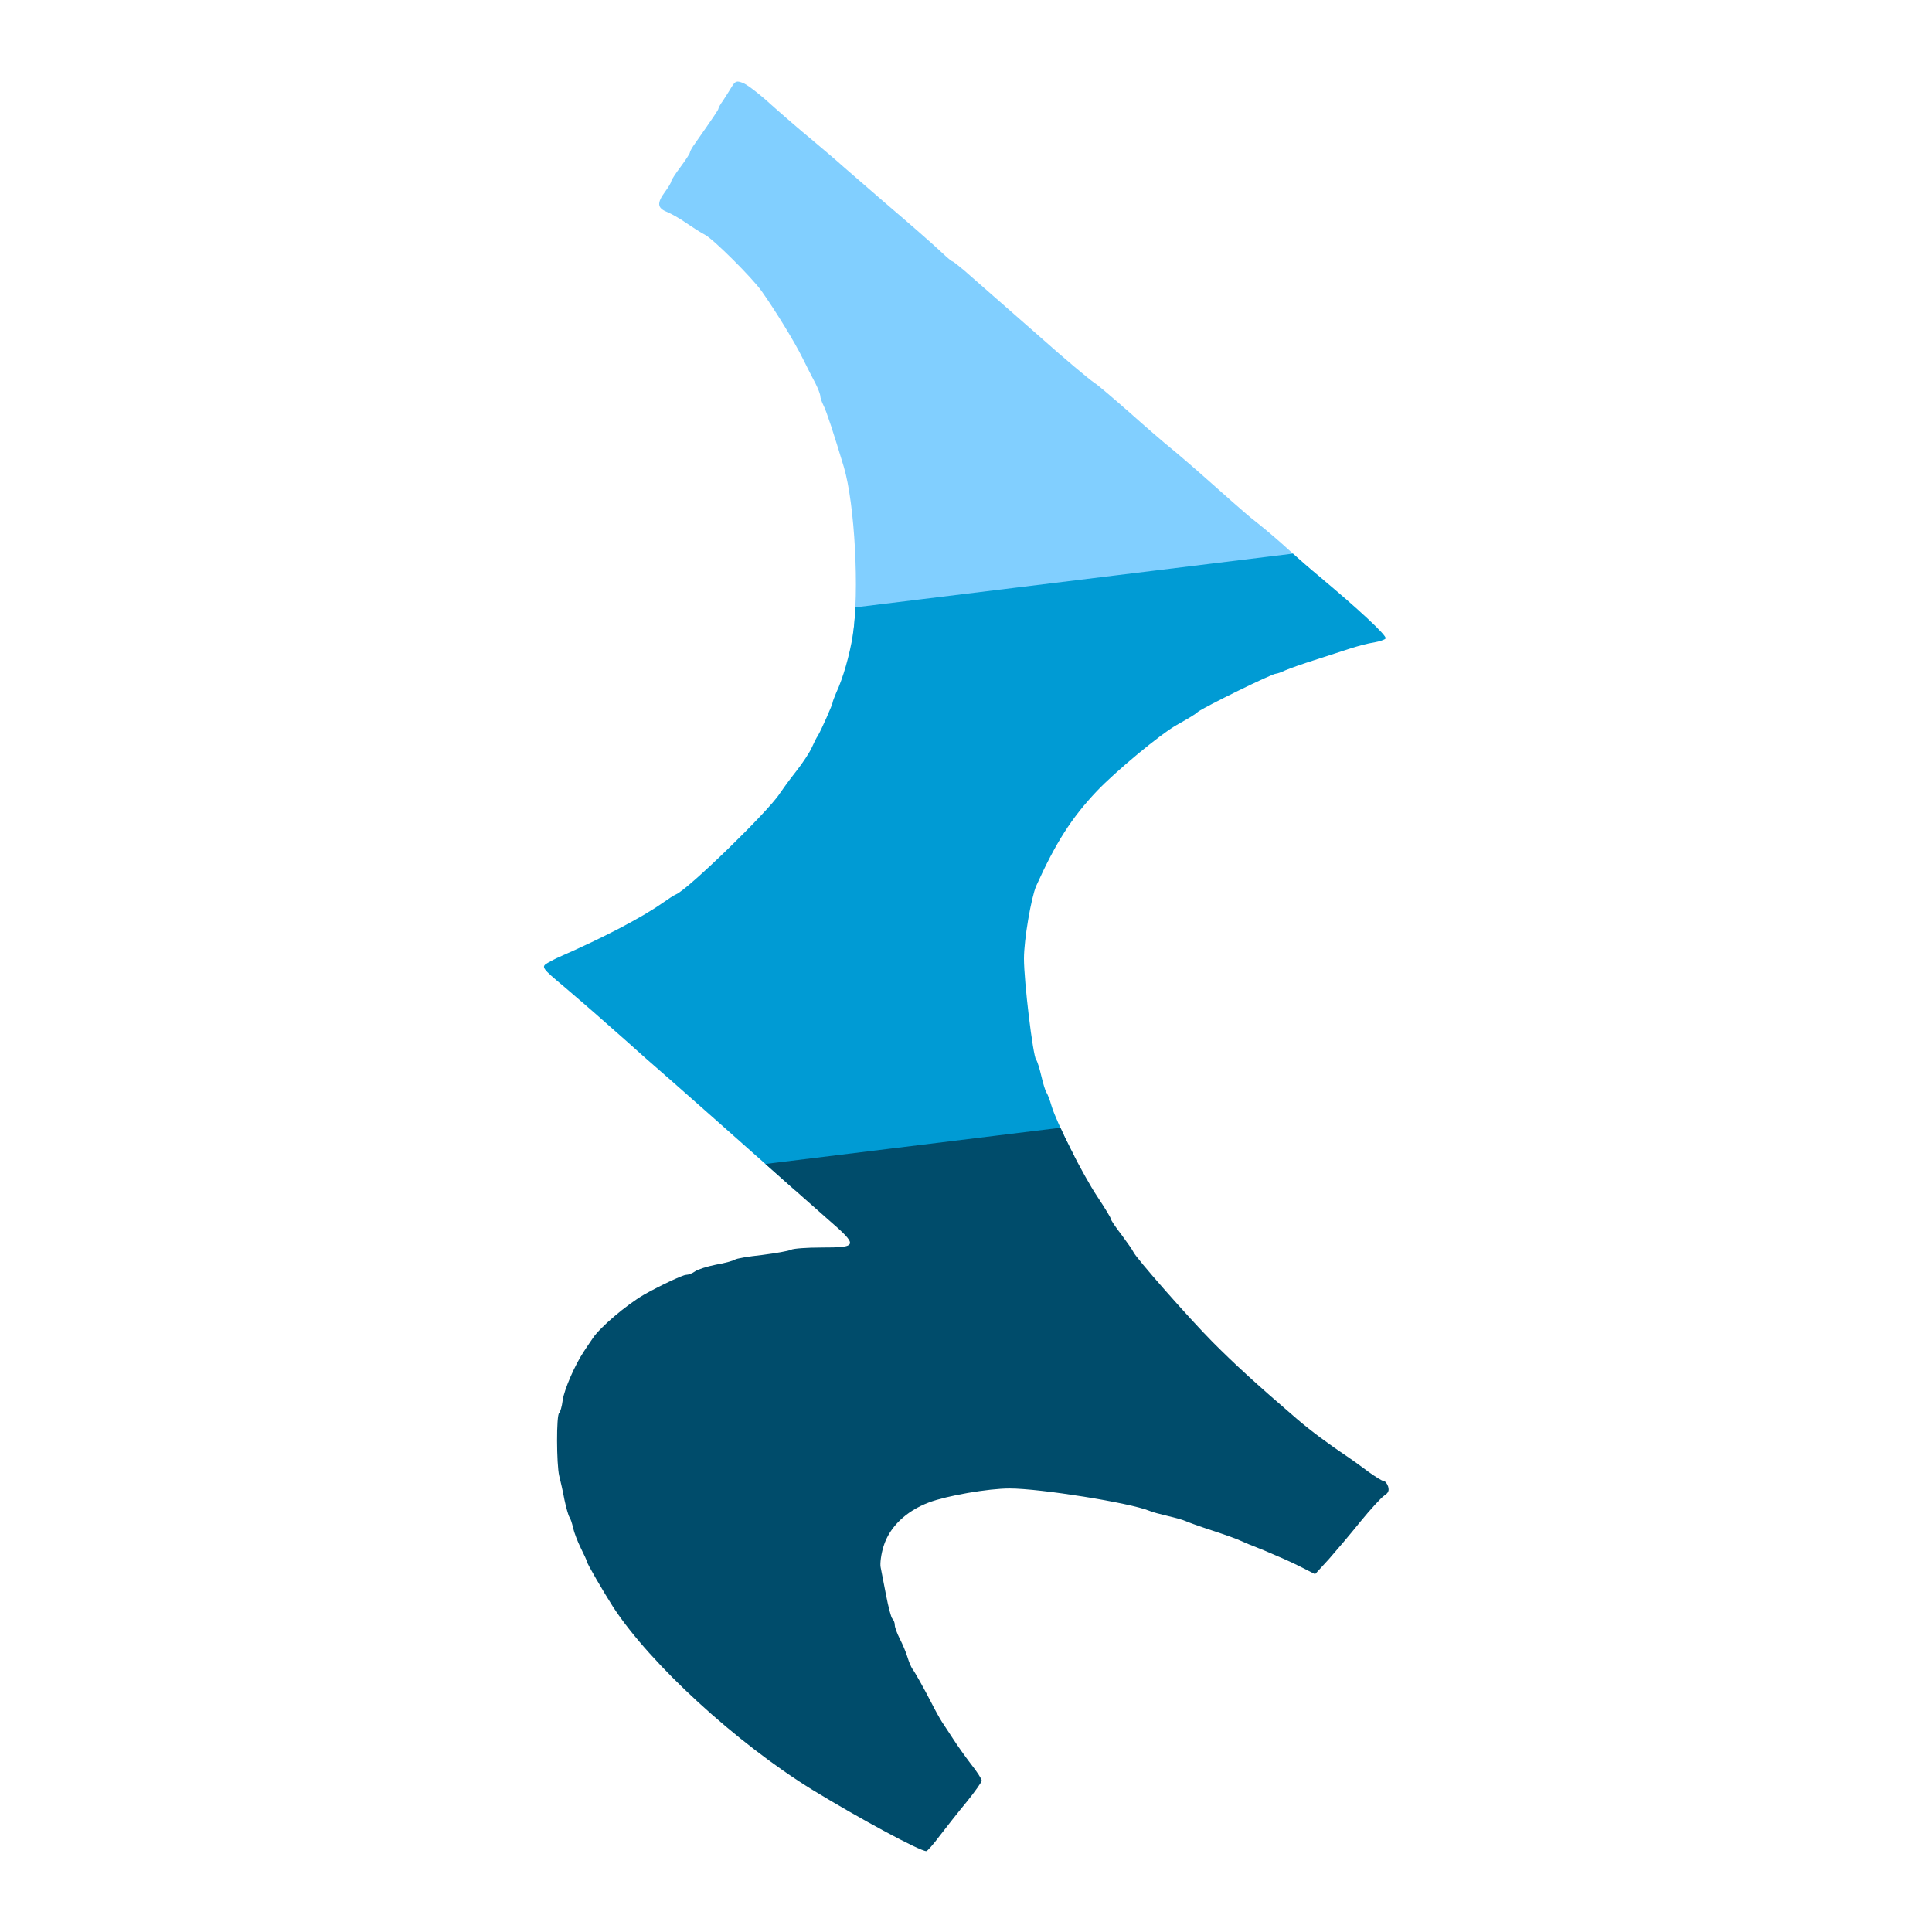
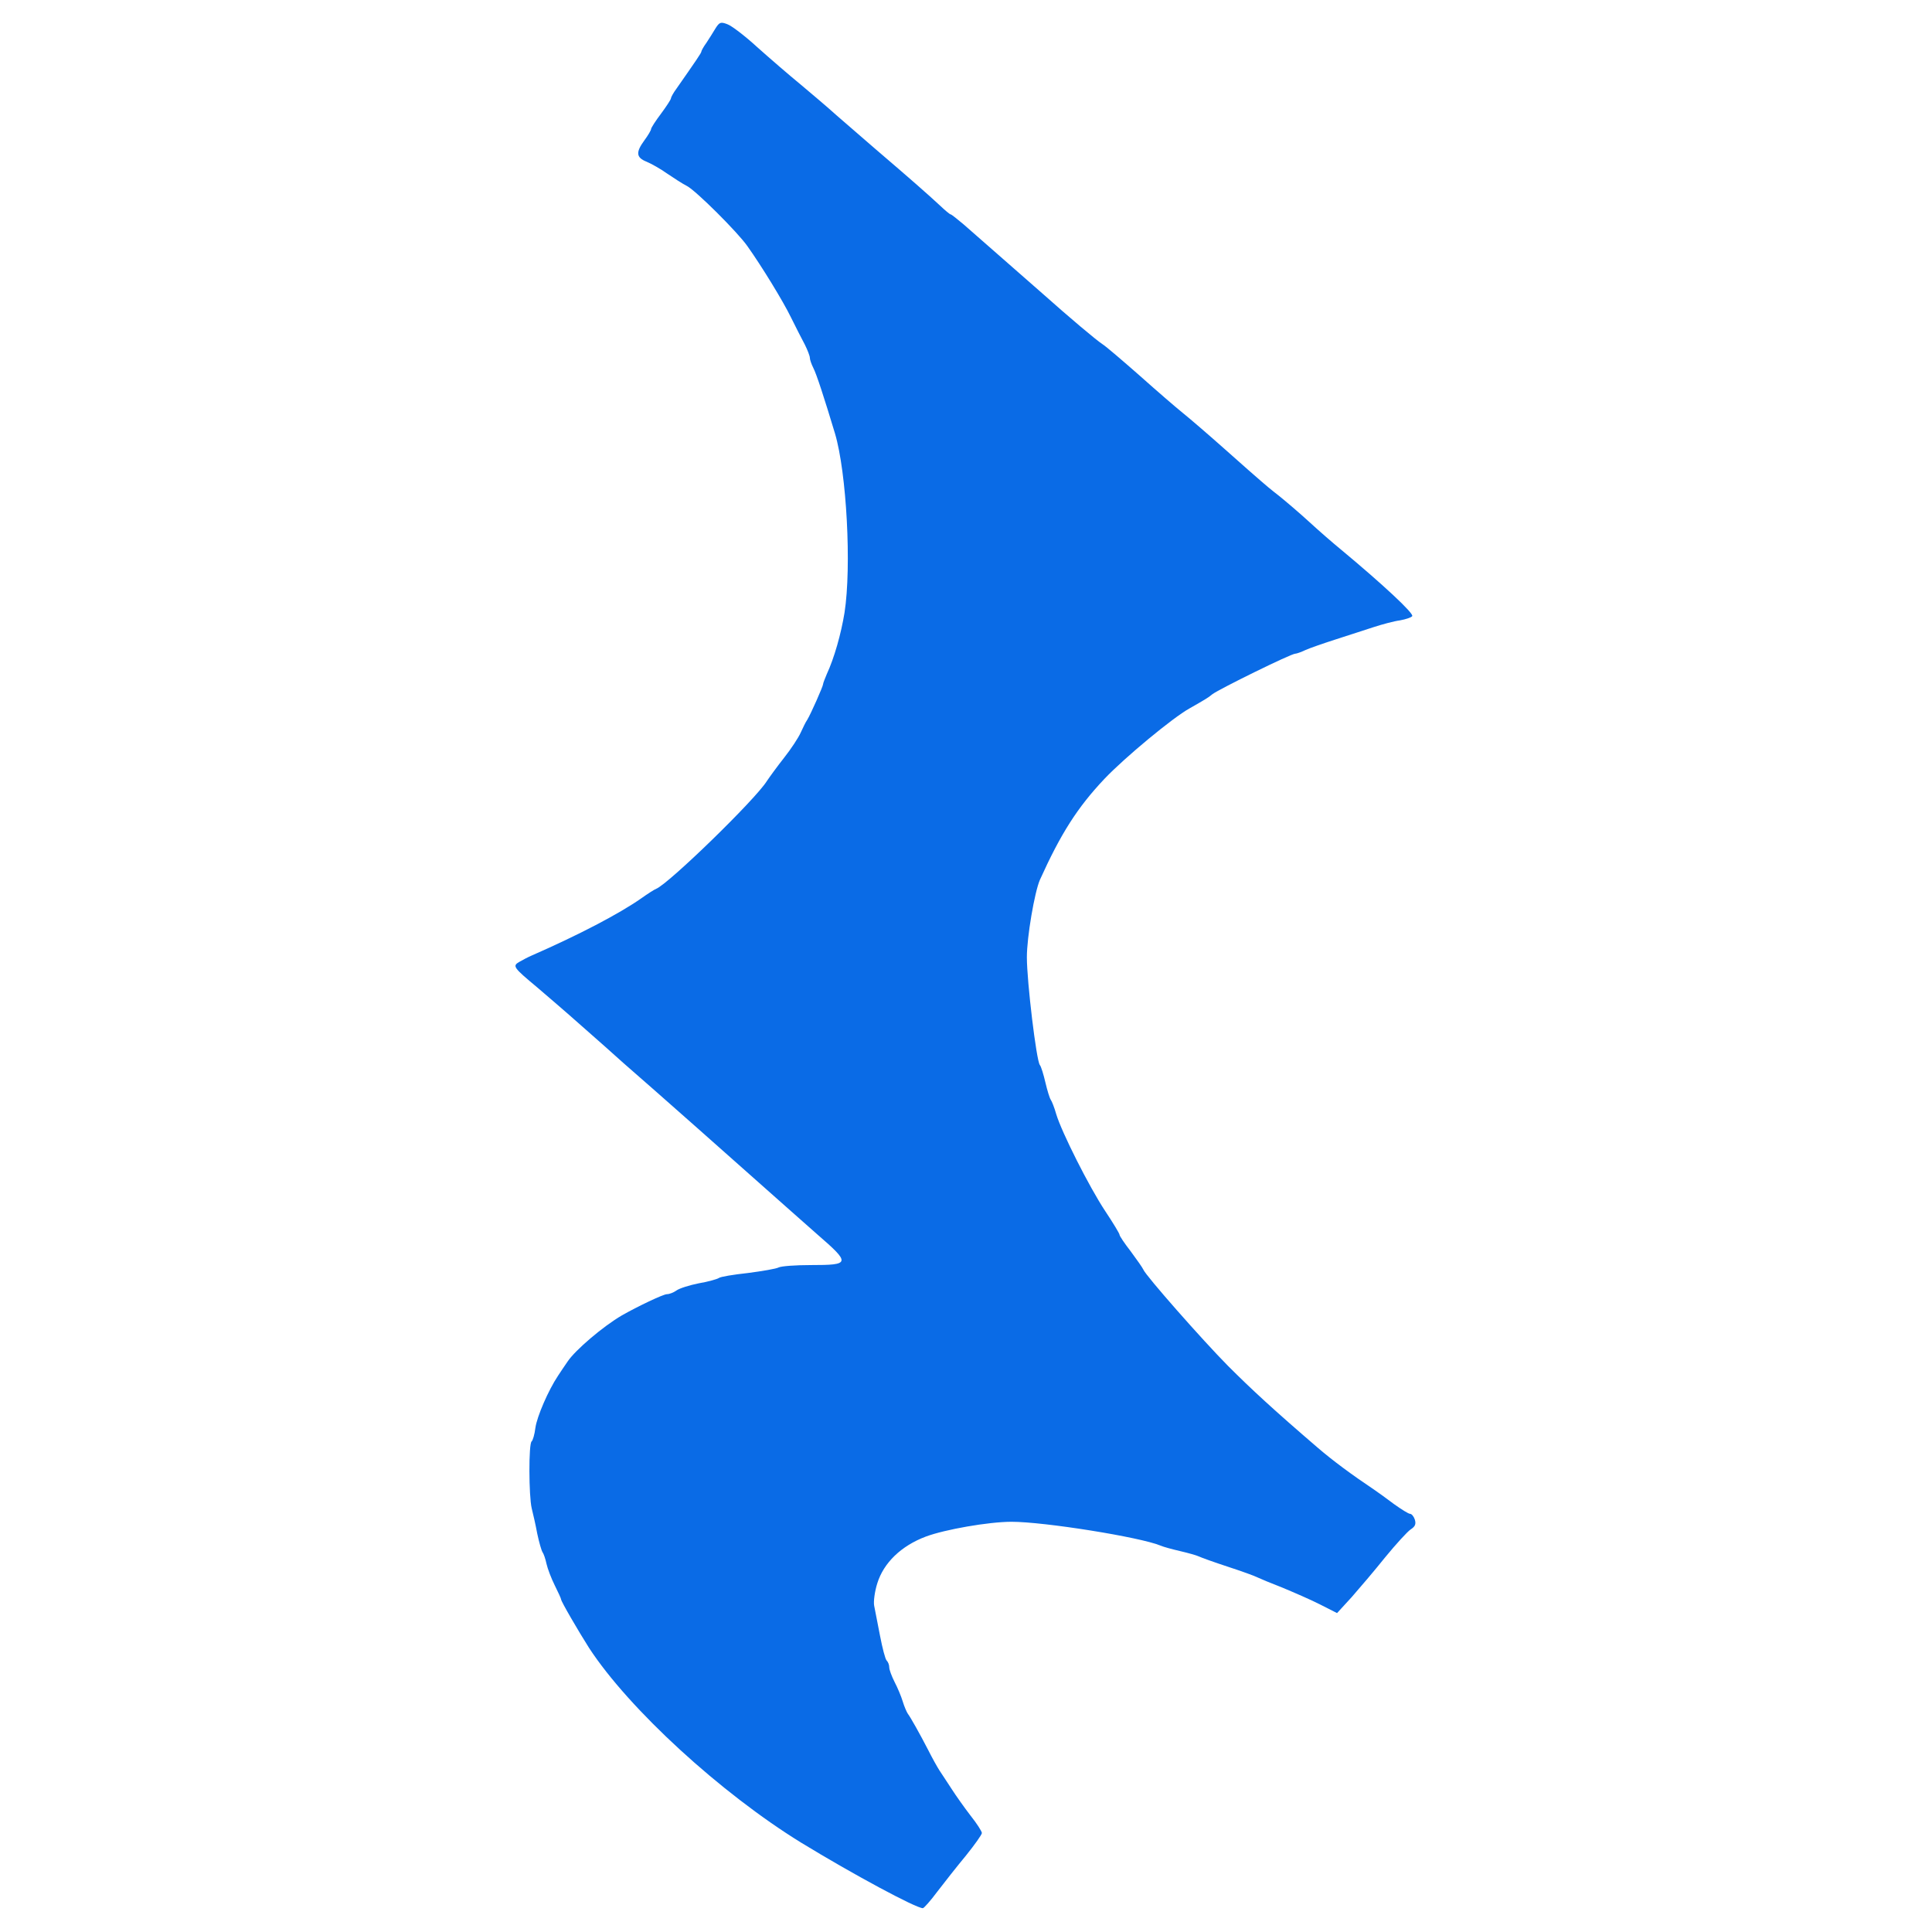
- <svg xmlns="http://www.w3.org/2000/svg" viewBox="177 156 700 700">
-   <style>.t{fill:#81cfff}.m{fill:#009bd4}.b{fill:#004c6b}@media (prefers-color-scheme:dark){.t{fill:#c6e7ff}.m{fill:#81cfff}.b{fill:#00aeee}}</style>
-   <defs>
-     <path id="mark" d="M434.30 152.80 c-0.90 1.50 -2.40 3.90 -3.40 5.40 c-1.10 1.50 -1.90 3.00 -1.90 3.30 c0.00 0.50 -2.00 3.40 -9.40 14.00 c-1.20 1.60 -2.10 3.30 -2.10 3.70 c0.00 0.40 -1.70 3.00 -3.70 5.70 c-2.10 2.80 -3.80 5.40 -3.80 5.90 c0.00 0.40 -1.10 2.30 -2.50 4.20 c-3.30 4.50 -3.20 6.50 0.80 8.10 c1.70 0.70 5.30 2.70 7.80 4.50 c2.50 1.70 5.90 3.90 7.50 4.70 c3.40 1.80 19.00 17.30 22.80 22.70 c5.40 7.60 13.50 20.80 16.50 27.00 c1.80 3.60 4.10 8.20 5.20 10.20 c1.00 2.00 1.90 4.30 1.90 5.00 c0.00 0.70 0.60 2.40 1.30 3.80 c1.20 2.30 4.10 11.20 8.20 24.80 c4.40 14.80 6.30 50.30 3.60 67.70 c-1.30 8.00 -3.90 17.20 -6.70 23.20 c-0.70 1.70 -1.40 3.40 -1.40 3.80 c0.00 0.80 -4.70 11.40 -6.00 13.50 c-0.60 0.80 -1.60 3.00 -2.50 4.90 c-0.80 1.80 -3.60 6.10 -6.30 9.50 c-2.60 3.30 -5.50 7.30 -6.50 8.80 c-4.40 7.00 -36.80 38.50 -41.70 40.60 c-0.80 0.30 -3.40 2.00 -5.80 3.70 c-8.30 5.80 -23.60 13.80 -41.20 21.50 c-1.40 0.60 -3.50 1.70 -4.70 2.40 c-2.80 1.60 -2.40 2.10 6.70 9.70 c3.50 3.00 11.00 9.40 16.60 14.40 c5.60 4.90 12.80 11.30 16.00 14.20 c11.20 9.70 44.90 39.60 54.00 47.70 c5.00 4.40 13.60 12.10 19.20 17.00 c12.70 11.00 12.50 11.60 -2.40 11.60 c-5.80 -0.00 -11.20 0.40 -12.20 0.90 c-0.90 0.50 -6.20 1.40 -11.60 2.10 c-5.50 0.60 -10.40 1.40 -11.00 1.90 c-0.60 0.40 -4.00 1.40 -7.60 2.00 c-3.50 0.70 -7.30 1.90 -8.40 2.70 c-1.10 0.80 -2.70 1.40 -3.60 1.40 c-1.40 -0.00 -11.20 4.70 -17.00 8.00 c-7.20 4.20 -17.60 13.10 -20.50 17.40 c-1.10 1.60 -2.80 4.10 -3.70 5.50 c-3.60 5.40 -7.90 15.30 -8.50 19.60 c-0.30 2.50 -1.00 4.80 -1.40 5.10 c-1.20 0.70 -1.10 20.70 0.00 25.30 c0.50 2.00 1.50 6.30 2.10 9.60 c0.70 3.30 1.60 6.40 2.00 7.00 c0.40 0.50 1.10 2.50 1.50 4.40 c0.40 1.80 1.80 5.50 3.10 8.10 c1.30 2.60 2.40 5.00 2.40 5.30 c0.00 0.80 6.60 12.10 10.60 18.40 c15.10 23.10 49.70 54.80 80.20 73.60 c19.50 11.90 43.30 24.70 45.90 24.70 c0.40 -0.00 2.90 -2.80 5.50 -6.30 c2.60 -3.40 7.40 -9.50 10.80 -13.60 c3.30 -4.10 6.00 -7.90 6.00 -8.50 c0.00 -0.60 -1.90 -3.60 -4.30 -6.60 c-2.30 -3.00 -5.50 -7.50 -7.10 -10.00 c-1.60 -2.50 -3.70 -5.60 -4.60 -7.00 c-0.90 -1.40 -2.80 -4.80 -4.20 -7.60 c-3.30 -6.40 -6.80 -12.60 -7.80 -13.90 c-0.40 -0.60 -1.30 -2.60 -1.90 -4.60 c-0.60 -2.00 -2.00 -5.30 -3.10 -7.40 c-1.10 -2.20 -2.00 -4.60 -2.00 -5.50 c0.00 -0.90 -0.40 -2.00 -1.00 -2.60 c-0.50 -0.50 -1.60 -4.70 -2.50 -9.40 c-0.90 -4.70 -1.90 -9.80 -2.20 -11.30 c-0.30 -1.50 0.20 -5.40 1.20 -8.50 c2.40 -7.70 9.00 -14.10 18.30 -17.60 c7.20 -2.70 23.80 -5.60 32.40 -5.60 c12.40 -0.00 48.60 5.80 56.30 9.00 c1.10 0.50 4.50 1.40 7.50 2.10 c3.00 0.70 6.20 1.60 7.00 2.00 c0.80 0.40 5.80 2.20 11.00 3.90 c5.20 1.70 10.20 3.50 11.10 4.00 c0.80 0.40 5.10 2.20 9.50 3.90 c4.30 1.80 10.80 4.60 14.30 6.40 l6.30 3.20 l5.50 -6.00 c2.90 -3.30 8.70 -10.10 12.70 -15.10 c4.10 -5.00 8.40 -9.70 9.60 -10.50 c1.70 -1.10 2.10 -2.00 1.60 -3.70 c-0.40 -1.20 -1.20 -2.20 -1.80 -2.20 c-0.60 -0.00 -3.30 -1.70 -6.10 -3.70 c-2.80 -2.10 -6.10 -4.50 -7.30 -5.30 c-8.80 -5.90 -15.80 -11.10 -21.40 -15.90 c-17.00 -14.60 -25.20 -22.20 -34.00 -31.00 c-9.60 -9.70 -31.10 -34.10 -32.00 -36.40 c-0.30 -0.70 -2.40 -3.70 -4.70 -6.80 c-2.40 -3.10 -4.30 -5.90 -4.30 -6.40 c0.00 -0.40 -2.40 -4.40 -5.40 -8.90 c-6.10 -9.20 -16.50 -29.90 -18.50 -36.60 c-0.70 -2.50 -1.70 -5.00 -2.10 -5.50 c-0.40 -0.60 -1.30 -3.50 -2.00 -6.50 c-0.70 -3.00 -1.60 -6.00 -2.10 -6.60 c-1.30 -1.60 -4.90 -31.50 -4.90 -40.70 c0.00 -7.70 2.90 -24.50 4.90 -29.20 c7.90 -17.50 14.20 -27.40 24.40 -38.20 c7.70 -8.10 25.80 -23.10 32.10 -26.60 c5.60 -3.20 7.20 -4.10 8.70 -5.40 c2.70 -2.00 29.70 -15.30 31.30 -15.30 c0.50 -0.00 2.20 -0.60 3.90 -1.40 c1.80 -0.80 7.00 -2.60 11.70 -4.10 c4.70 -1.50 11.10 -3.60 14.20 -4.60 c3.10 -1.00 7.50 -2.20 9.80 -2.50 c2.20 -0.40 4.30 -1.10 4.60 -1.60 c0.70 -1.00 -11.10 -12.00 -27.10 -25.30 c-2.70 -2.20 -8.00 -6.80 -11.70 -10.20 c-3.80 -3.50 -9.00 -7.90 -11.60 -10.00 c-2.60 -2.00 -5.60 -4.50 -6.70 -5.50 c-1.10 -0.90 -7.20 -6.30 -13.50 -11.90 c-6.30 -5.60 -13.50 -11.80 -16.00 -13.80 c-2.50 -2.00 -9.80 -8.30 -16.30 -14.10 c-6.60 -5.80 -12.90 -11.20 -14.20 -12.00 c-2.30 -1.50 -12.40 -10.00 -22.50 -19.00 c-5.50 -4.80 -21.90 -19.20 -30.00 -26.30 c-2.40 -2.00 -4.50 -3.70 -4.80 -3.70 c-0.30 -0.00 -2.10 -1.50 -4.10 -3.40 c-4.40 -4.10 -11.70 -10.50 -24.10 -21.10 c-5.10 -4.40 -11.90 -10.30 -15.00 -13.00 c-3.10 -2.80 -9.10 -7.90 -13.40 -11.50 c-4.40 -3.60 -11.80 -10.00 -16.50 -14.20 c-4.70 -4.30 -9.80 -8.20 -11.40 -8.70 c-2.40 -0.90 -2.90 -0.70 -4.40 1.70 Z" />
-     <clipPath id="ct">
-       <rect x="-200" y="120" width="1424" height="252" transform="rotate(-7 512 512)" />
-     </clipPath>
-     <clipPath id="cm">
-       <rect x="-200" y="360" width="1424" height="230" transform="rotate(-7 512 512)" />
-     </clipPath>
-     <clipPath id="cb">
-       <rect x="-200" y="578" width="1424" height="402" transform="rotate(-7 512 512)" />
-     </clipPath>
-   </defs>
-   <g transform="translate(512 500) scale(0.90) translate(-512 -500)">
-     <use href="#mark" clip-path="url(#ct)" class="t" />
-     <use href="#mark" clip-path="url(#cm)" class="m" />
-     <use href="#mark" clip-path="url(#cb)" class="b" />
-   </g>
+ <svg xmlns="http://www.w3.org/2000/svg" viewBox="164 142 730 730">
+   <path id="mark" fill="#0A6BE6" d="M434.30 152.80 c-0.90 1.50 -2.40 3.90 -3.40 5.40 c-1.10 1.50 -1.90 3.00 -1.90 3.30 c0.00 0.50 -2.00 3.40 -9.40 14.00 c-1.20 1.60 -2.10 3.30 -2.10 3.70 c0.00 0.40 -1.70 3.00 -3.70 5.70 c-2.10 2.80 -3.80 5.40 -3.80 5.90 c0.00 0.40 -1.10 2.30 -2.50 4.20 c-3.30 4.50 -3.20 6.50 0.80 8.10 c1.70 0.70 5.30 2.70 7.80 4.50 c2.50 1.70 5.90 3.90 7.50 4.70 c3.40 1.80 19.00 17.30 22.80 22.70 c5.40 7.60 13.50 20.80 16.50 27.00 c1.80 3.60 4.10 8.20 5.20 10.20 c1.00 2.00 1.90 4.30 1.90 5.00 c0.00 0.70 0.60 2.40 1.30 3.80 c1.20 2.30 4.10 11.20 8.20 24.80 c4.40 14.80 6.30 50.30 3.60 67.70 c-1.30 8.00 -3.90 17.20 -6.70 23.20 c-0.70 1.70 -1.40 3.40 -1.40 3.80 c0.00 0.80 -4.70 11.40 -6.00 13.50 c-0.60 0.80 -1.60 3.00 -2.50 4.90 c-0.80 1.80 -3.60 6.10 -6.30 9.50 c-2.60 3.30 -5.50 7.30 -6.50 8.80 c-4.40 7.00 -36.80 38.50 -41.70 40.60 c-0.80 0.30 -3.40 2.00 -5.80 3.70 c-8.30 5.80 -23.60 13.80 -41.20 21.50 c-1.40 0.60 -3.50 1.70 -4.70 2.40 c-2.80 1.60 -2.40 2.10 6.70 9.70 c3.50 3.00 11.00 9.40 16.60 14.40 c5.60 4.90 12.80 11.30 16.00 14.20 c11.20 9.70 44.90 39.60 54.00 47.70 c5.00 4.40 13.60 12.10 19.20 17.00 c12.70 11.00 12.50 11.60 -2.40 11.60 c-5.80 -0.00 -11.20 0.40 -12.20 0.90 c-0.90 0.50 -6.20 1.40 -11.60 2.10 c-5.50 0.60 -10.40 1.40 -11.00 1.90 c-0.60 0.40 -4.00 1.40 -7.60 2.00 c-3.50 0.70 -7.30 1.90 -8.40 2.70 c-1.10 0.80 -2.70 1.40 -3.60 1.40 c-1.40 -0.00 -11.20 4.70 -17.00 8.00 c-7.20 4.20 -17.60 13.10 -20.50 17.40 c-1.10 1.60 -2.80 4.10 -3.70 5.50 c-3.60 5.40 -7.90 15.30 -8.50 19.60 c-0.30 2.50 -1.00 4.80 -1.40 5.10 c-1.20 0.70 -1.10 20.70 0.00 25.30 c0.50 2.00 1.50 6.30 2.10 9.60 c0.70 3.30 1.60 6.40 2.00 7.00 c0.40 0.50 1.10 2.50 1.50 4.40 c0.40 1.80 1.80 5.50 3.10 8.10 c1.30 2.60 2.40 5.00 2.40 5.30 c0.00 0.80 6.60 12.10 10.60 18.40 c15.10 23.10 49.70 54.80 80.20 73.60 c19.50 11.90 43.30 24.70 45.90 24.70 c0.40 -0.00 2.90 -2.80 5.50 -6.30 c2.60 -3.40 7.40 -9.50 10.80 -13.60 c3.30 -4.10 6.00 -7.90 6.00 -8.50 c0.00 -0.60 -1.90 -3.60 -4.30 -6.60 c-2.30 -3.00 -5.50 -7.50 -7.10 -10.00 c-1.60 -2.50 -3.70 -5.60 -4.60 -7.00 c-0.90 -1.40 -2.80 -4.80 -4.20 -7.60 c-3.30 -6.40 -6.80 -12.60 -7.80 -13.90 c-0.40 -0.60 -1.30 -2.60 -1.90 -4.60 c-0.60 -2.00 -2.00 -5.30 -3.10 -7.40 c-1.10 -2.20 -2.00 -4.60 -2.00 -5.50 c0.00 -0.90 -0.40 -2.00 -1.00 -2.60 c-0.50 -0.50 -1.60 -4.70 -2.50 -9.40 c-0.90 -4.70 -1.90 -9.80 -2.20 -11.30 c-0.30 -1.50 0.20 -5.40 1.20 -8.50 c2.40 -7.70 9.00 -14.10 18.30 -17.60 c7.20 -2.70 23.80 -5.60 32.40 -5.60 c12.40 -0.00 48.60 5.80 56.30 9.00 c1.10 0.50 4.50 1.40 7.50 2.10 c3.00 0.70 6.20 1.60 7.00 2.00 c0.80 0.40 5.80 2.20 11.00 3.90 c5.20 1.70 10.20 3.50 11.10 4.00 c0.80 0.40 5.10 2.20 9.50 3.90 c4.30 1.80 10.80 4.60 14.30 6.40 l6.30 3.20 l5.50 -6.00 c2.90 -3.30 8.70 -10.10 12.70 -15.10 c4.10 -5.00 8.40 -9.70 9.60 -10.50 c1.70 -1.10 2.10 -2.00 1.60 -3.70 c-0.40 -1.20 -1.20 -2.20 -1.80 -2.20 c-0.60 -0.00 -3.30 -1.70 -6.10 -3.70 c-2.80 -2.10 -6.10 -4.50 -7.30 -5.30 c-8.80 -5.90 -15.80 -11.10 -21.40 -15.90 c-17.00 -14.60 -25.20 -22.20 -34.00 -31.00 c-9.60 -9.70 -31.10 -34.10 -32.00 -36.40 c-0.30 -0.70 -2.40 -3.70 -4.70 -6.80 c-2.40 -3.10 -4.30 -5.90 -4.30 -6.40 c0.00 -0.40 -2.40 -4.40 -5.40 -8.90 c-6.10 -9.20 -16.50 -29.90 -18.50 -36.60 c-0.70 -2.50 -1.70 -5.00 -2.10 -5.50 c-0.40 -0.60 -1.30 -3.50 -2.00 -6.50 c-0.70 -3.00 -1.60 -6.00 -2.10 -6.60 c-1.30 -1.60 -4.90 -31.50 -4.90 -40.70 c0.00 -7.70 2.90 -24.50 4.90 -29.20 c7.90 -17.50 14.20 -27.40 24.40 -38.20 c7.70 -8.10 25.80 -23.10 32.10 -26.60 c5.60 -3.20 7.20 -4.10 8.70 -5.40 c2.70 -2.00 29.70 -15.30 31.30 -15.30 c0.50 -0.00 2.20 -0.60 3.90 -1.40 c1.80 -0.80 7.00 -2.60 11.70 -4.10 c4.70 -1.50 11.10 -3.60 14.20 -4.60 c3.10 -1.00 7.50 -2.20 9.80 -2.50 c2.20 -0.40 4.30 -1.10 4.60 -1.60 c0.70 -1.00 -11.10 -12.00 -27.10 -25.30 c-2.70 -2.20 -8.00 -6.80 -11.70 -10.20 c-3.80 -3.50 -9.00 -7.90 -11.60 -10.00 c-2.60 -2.00 -5.60 -4.50 -6.70 -5.50 c-1.10 -0.90 -7.20 -6.30 -13.50 -11.90 c-6.30 -5.60 -13.50 -11.80 -16.00 -13.80 c-2.50 -2.00 -9.80 -8.30 -16.30 -14.10 c-6.60 -5.80 -12.90 -11.20 -14.20 -12.00 c-2.30 -1.50 -12.40 -10.00 -22.50 -19.00 c-5.50 -4.80 -21.90 -19.20 -30.00 -26.30 c-2.40 -2.00 -4.50 -3.70 -4.80 -3.70 c-0.30 -0.00 -2.10 -1.50 -4.10 -3.40 c-4.40 -4.10 -11.70 -10.50 -24.10 -21.10 c-5.10 -4.40 -11.90 -10.30 -15.00 -13.00 c-3.10 -2.80 -9.10 -7.90 -13.40 -11.50 c-4.40 -3.60 -11.80 -10.00 -16.50 -14.20 c-4.70 -4.30 -9.80 -8.20 -11.40 -8.70 c-2.40 -0.90 -2.90 -0.70 -4.40 1.70 Z" />
</svg>
